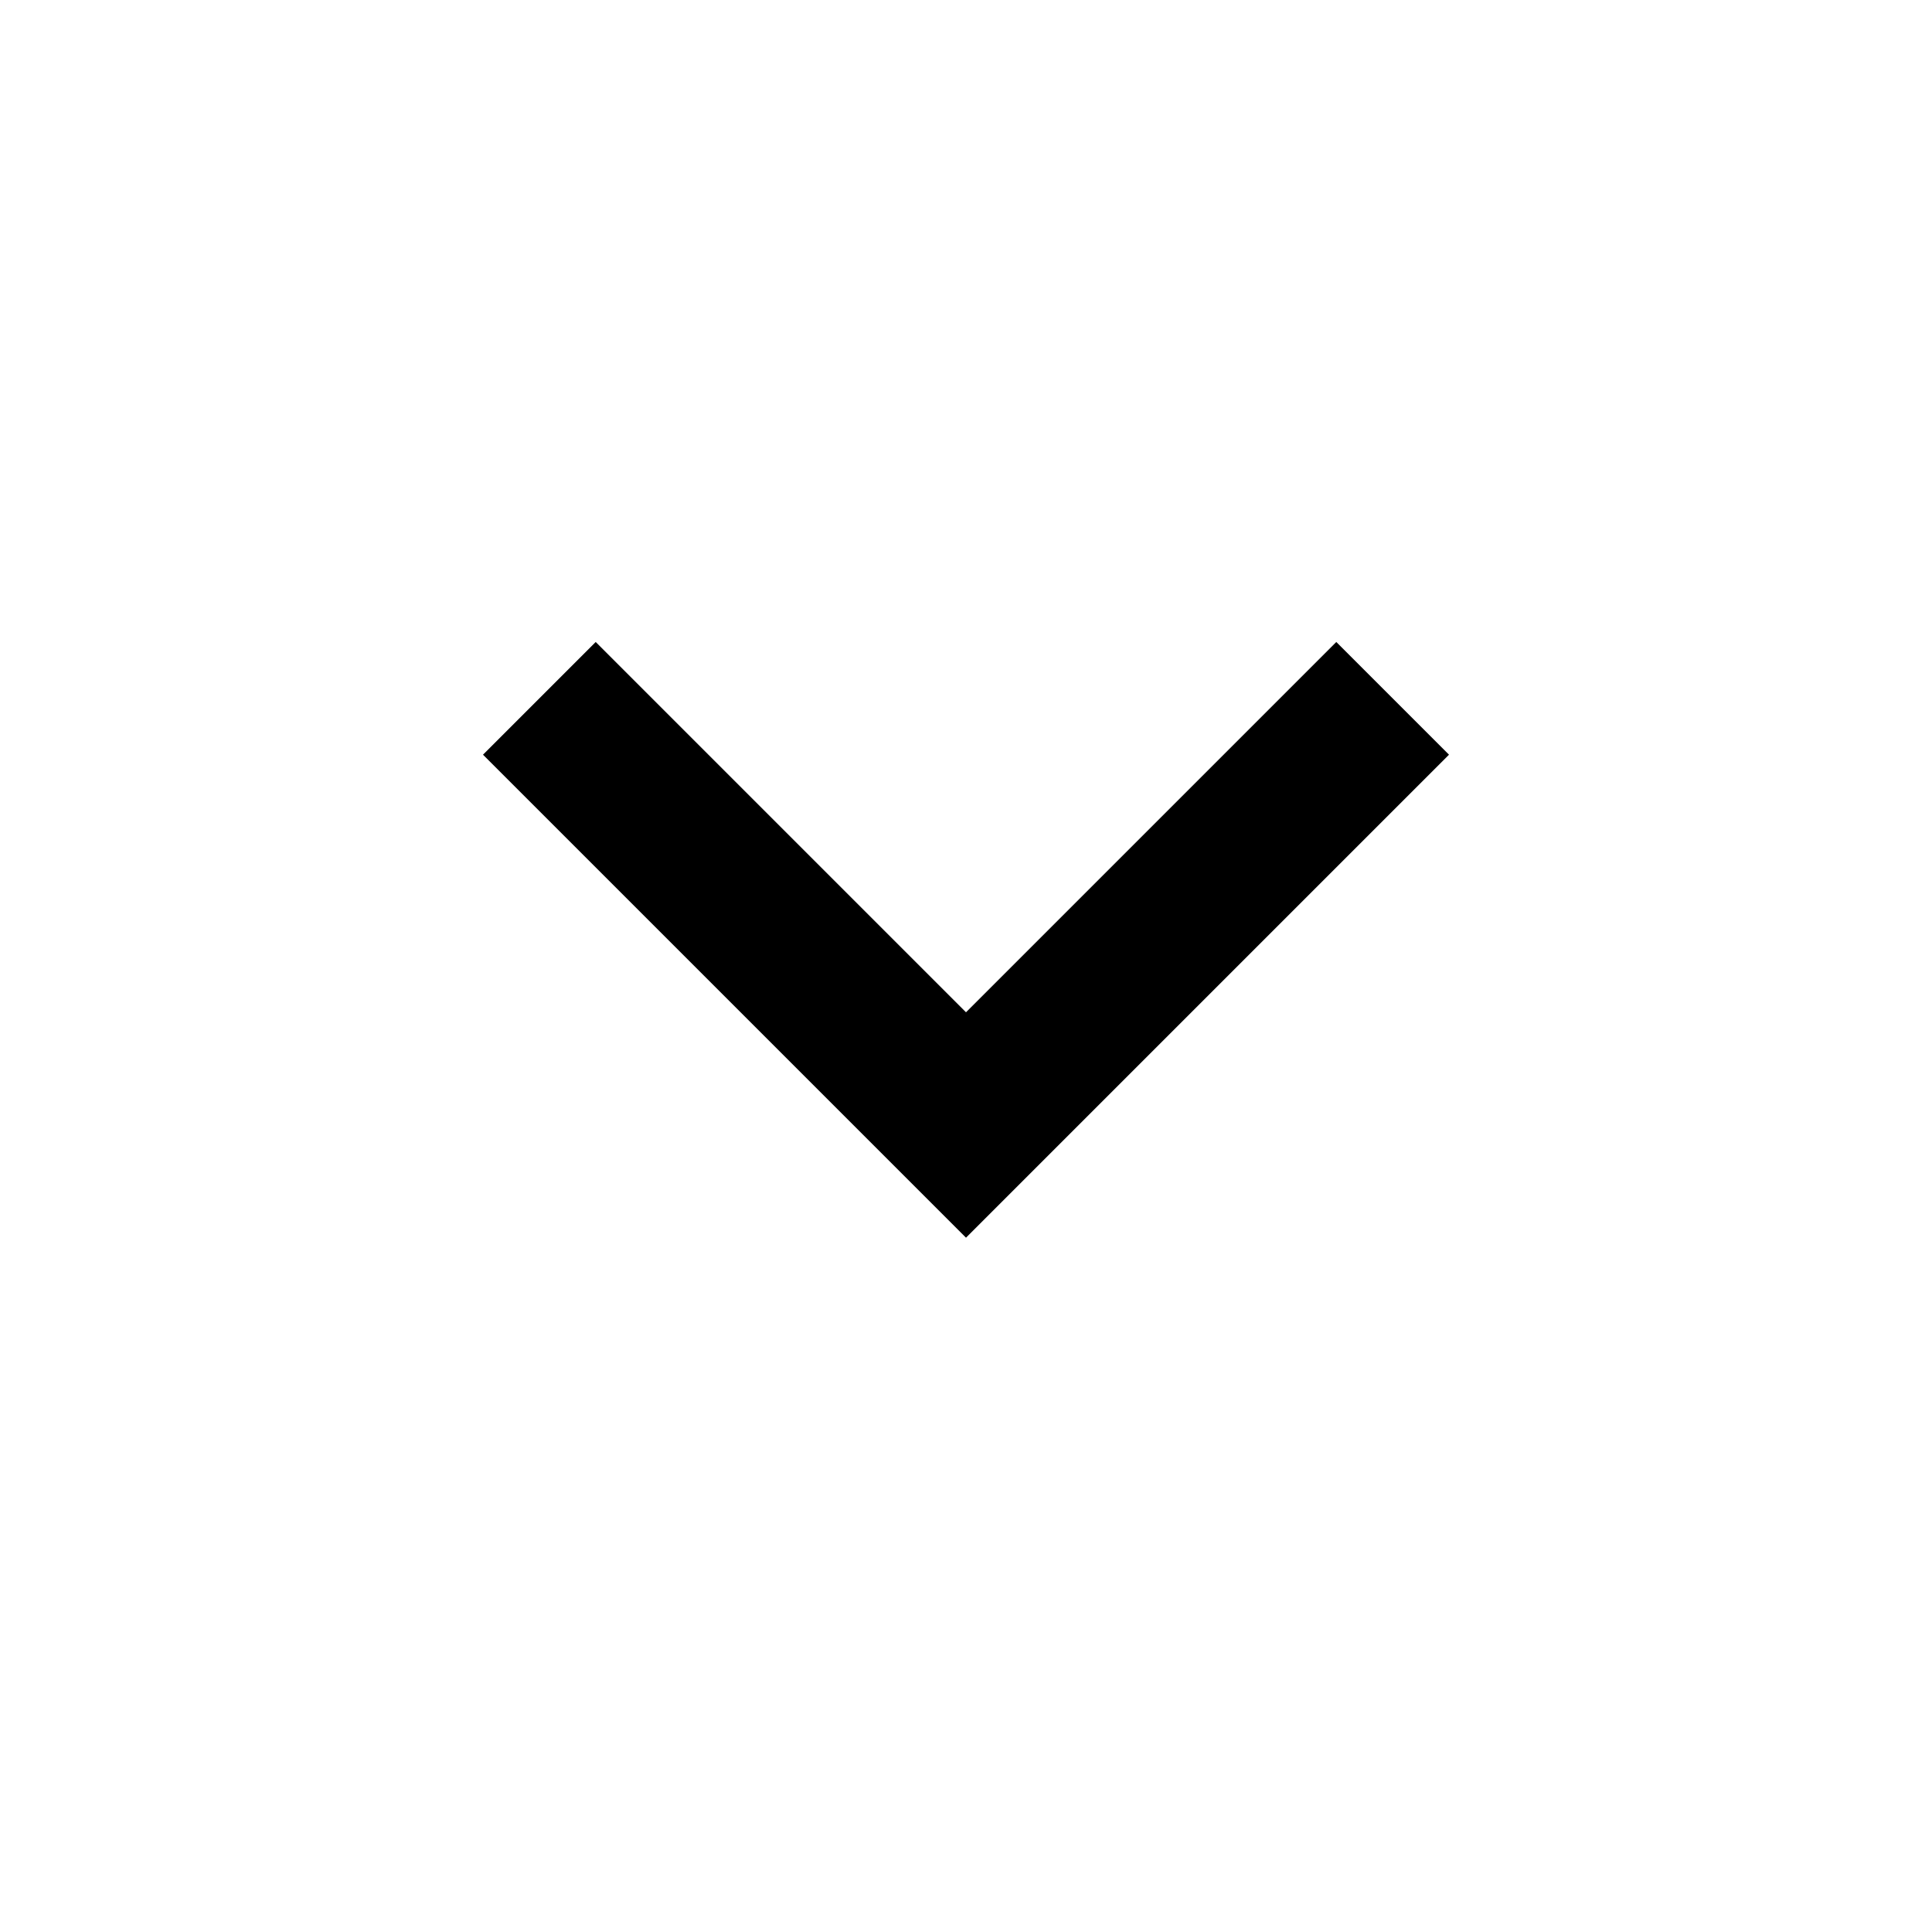
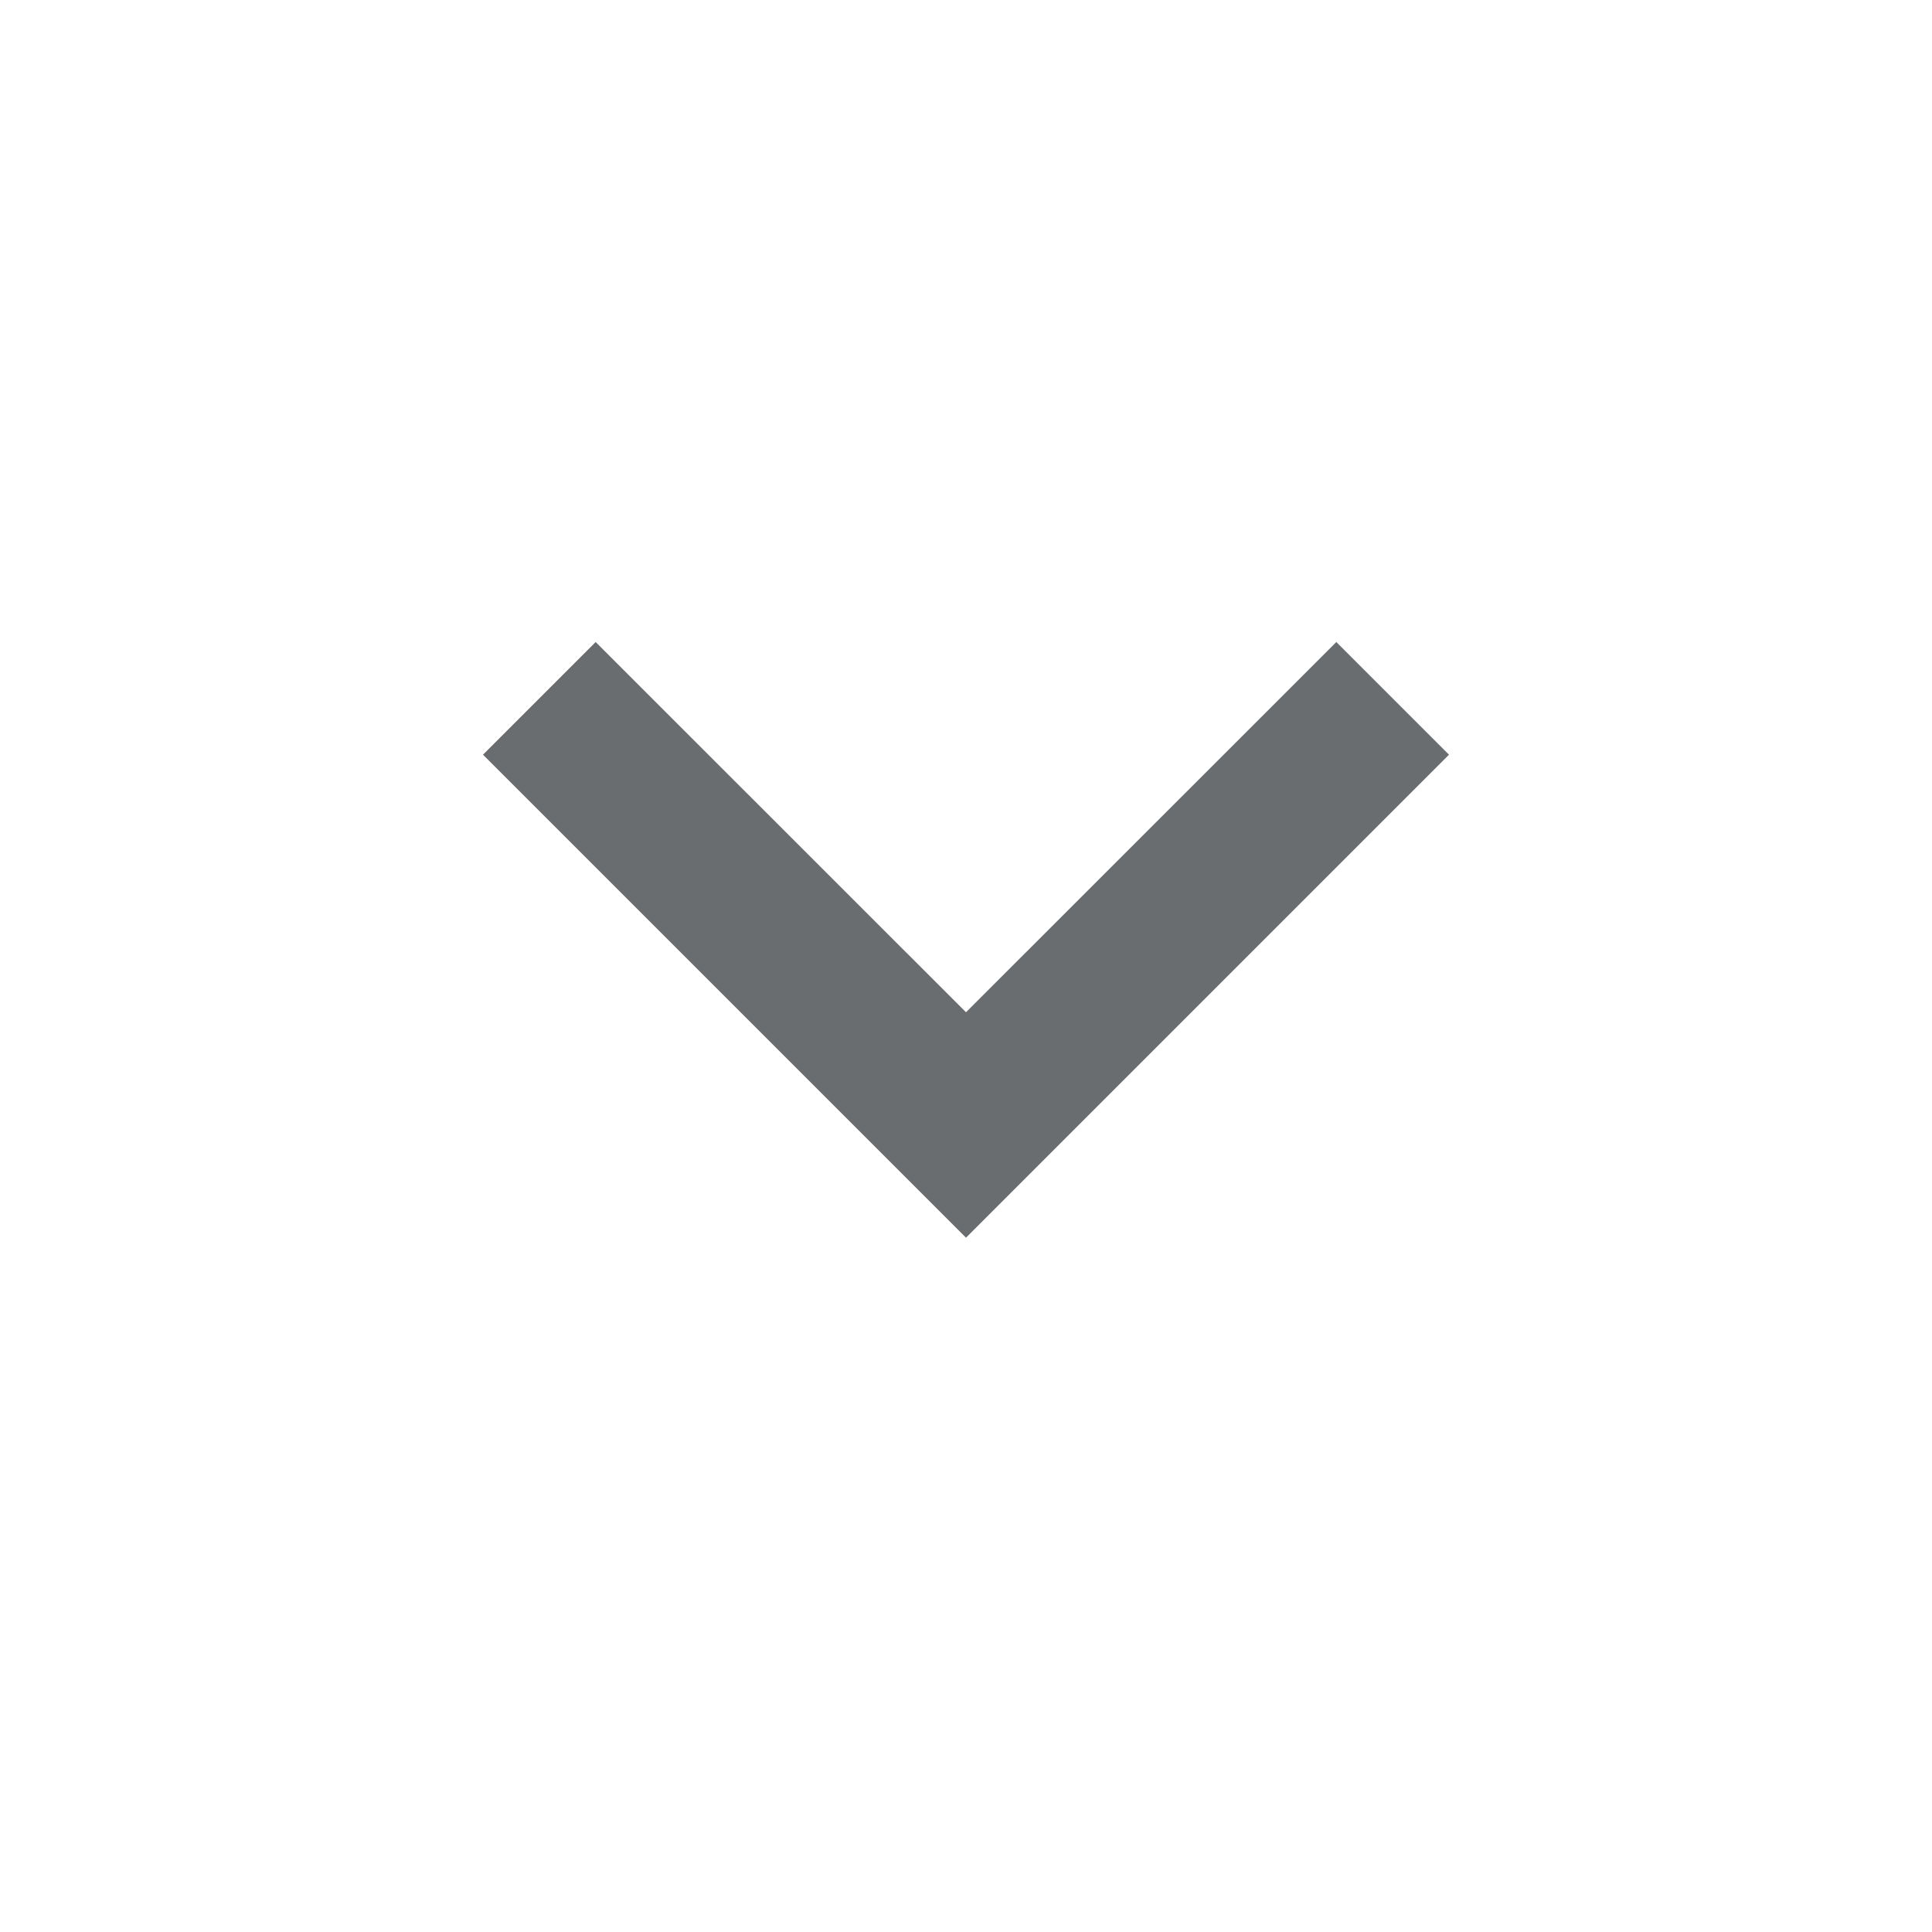
- <svg xmlns="http://www.w3.org/2000/svg" width="24" height="24" viewBox="0 0 24 24" fill="none">
-   <mask id="mask0_1092_269" style="mask-type:alpha" maskUnits="userSpaceOnUse" x="0" y="0" width="24" height="24">
-     <rect width="24" height="24" fill="#D9D9D9" />
+ <svg xmlns="http://www.w3.org/2000/svg" width="16" height="16" viewBox="0 0 16 16" fill="none">
+   <mask id="mask0_1128_182" style="mask-type:alpha" maskUnits="userSpaceOnUse" x="0" y="0" width="16" height="16">
+     <rect width="16" height="16" fill="#D9D9D9" />
  </mask>
-   <g mask="url(#mask0_1092_269)">
-     <path d="M12 15.375L6 9.375L7.4 7.975L12 12.575L16.6 7.975L18 9.375L12 15.375Z" fill="black" />
+   <g mask="url(#mask0_1128_182)">
+     <path d="M8 10.25L4 6.25L4.933 5.317L8 8.383L11.067 5.317L12 6.25L8 10.25Z" fill="#6A6D70" />
  </g>
</svg>
